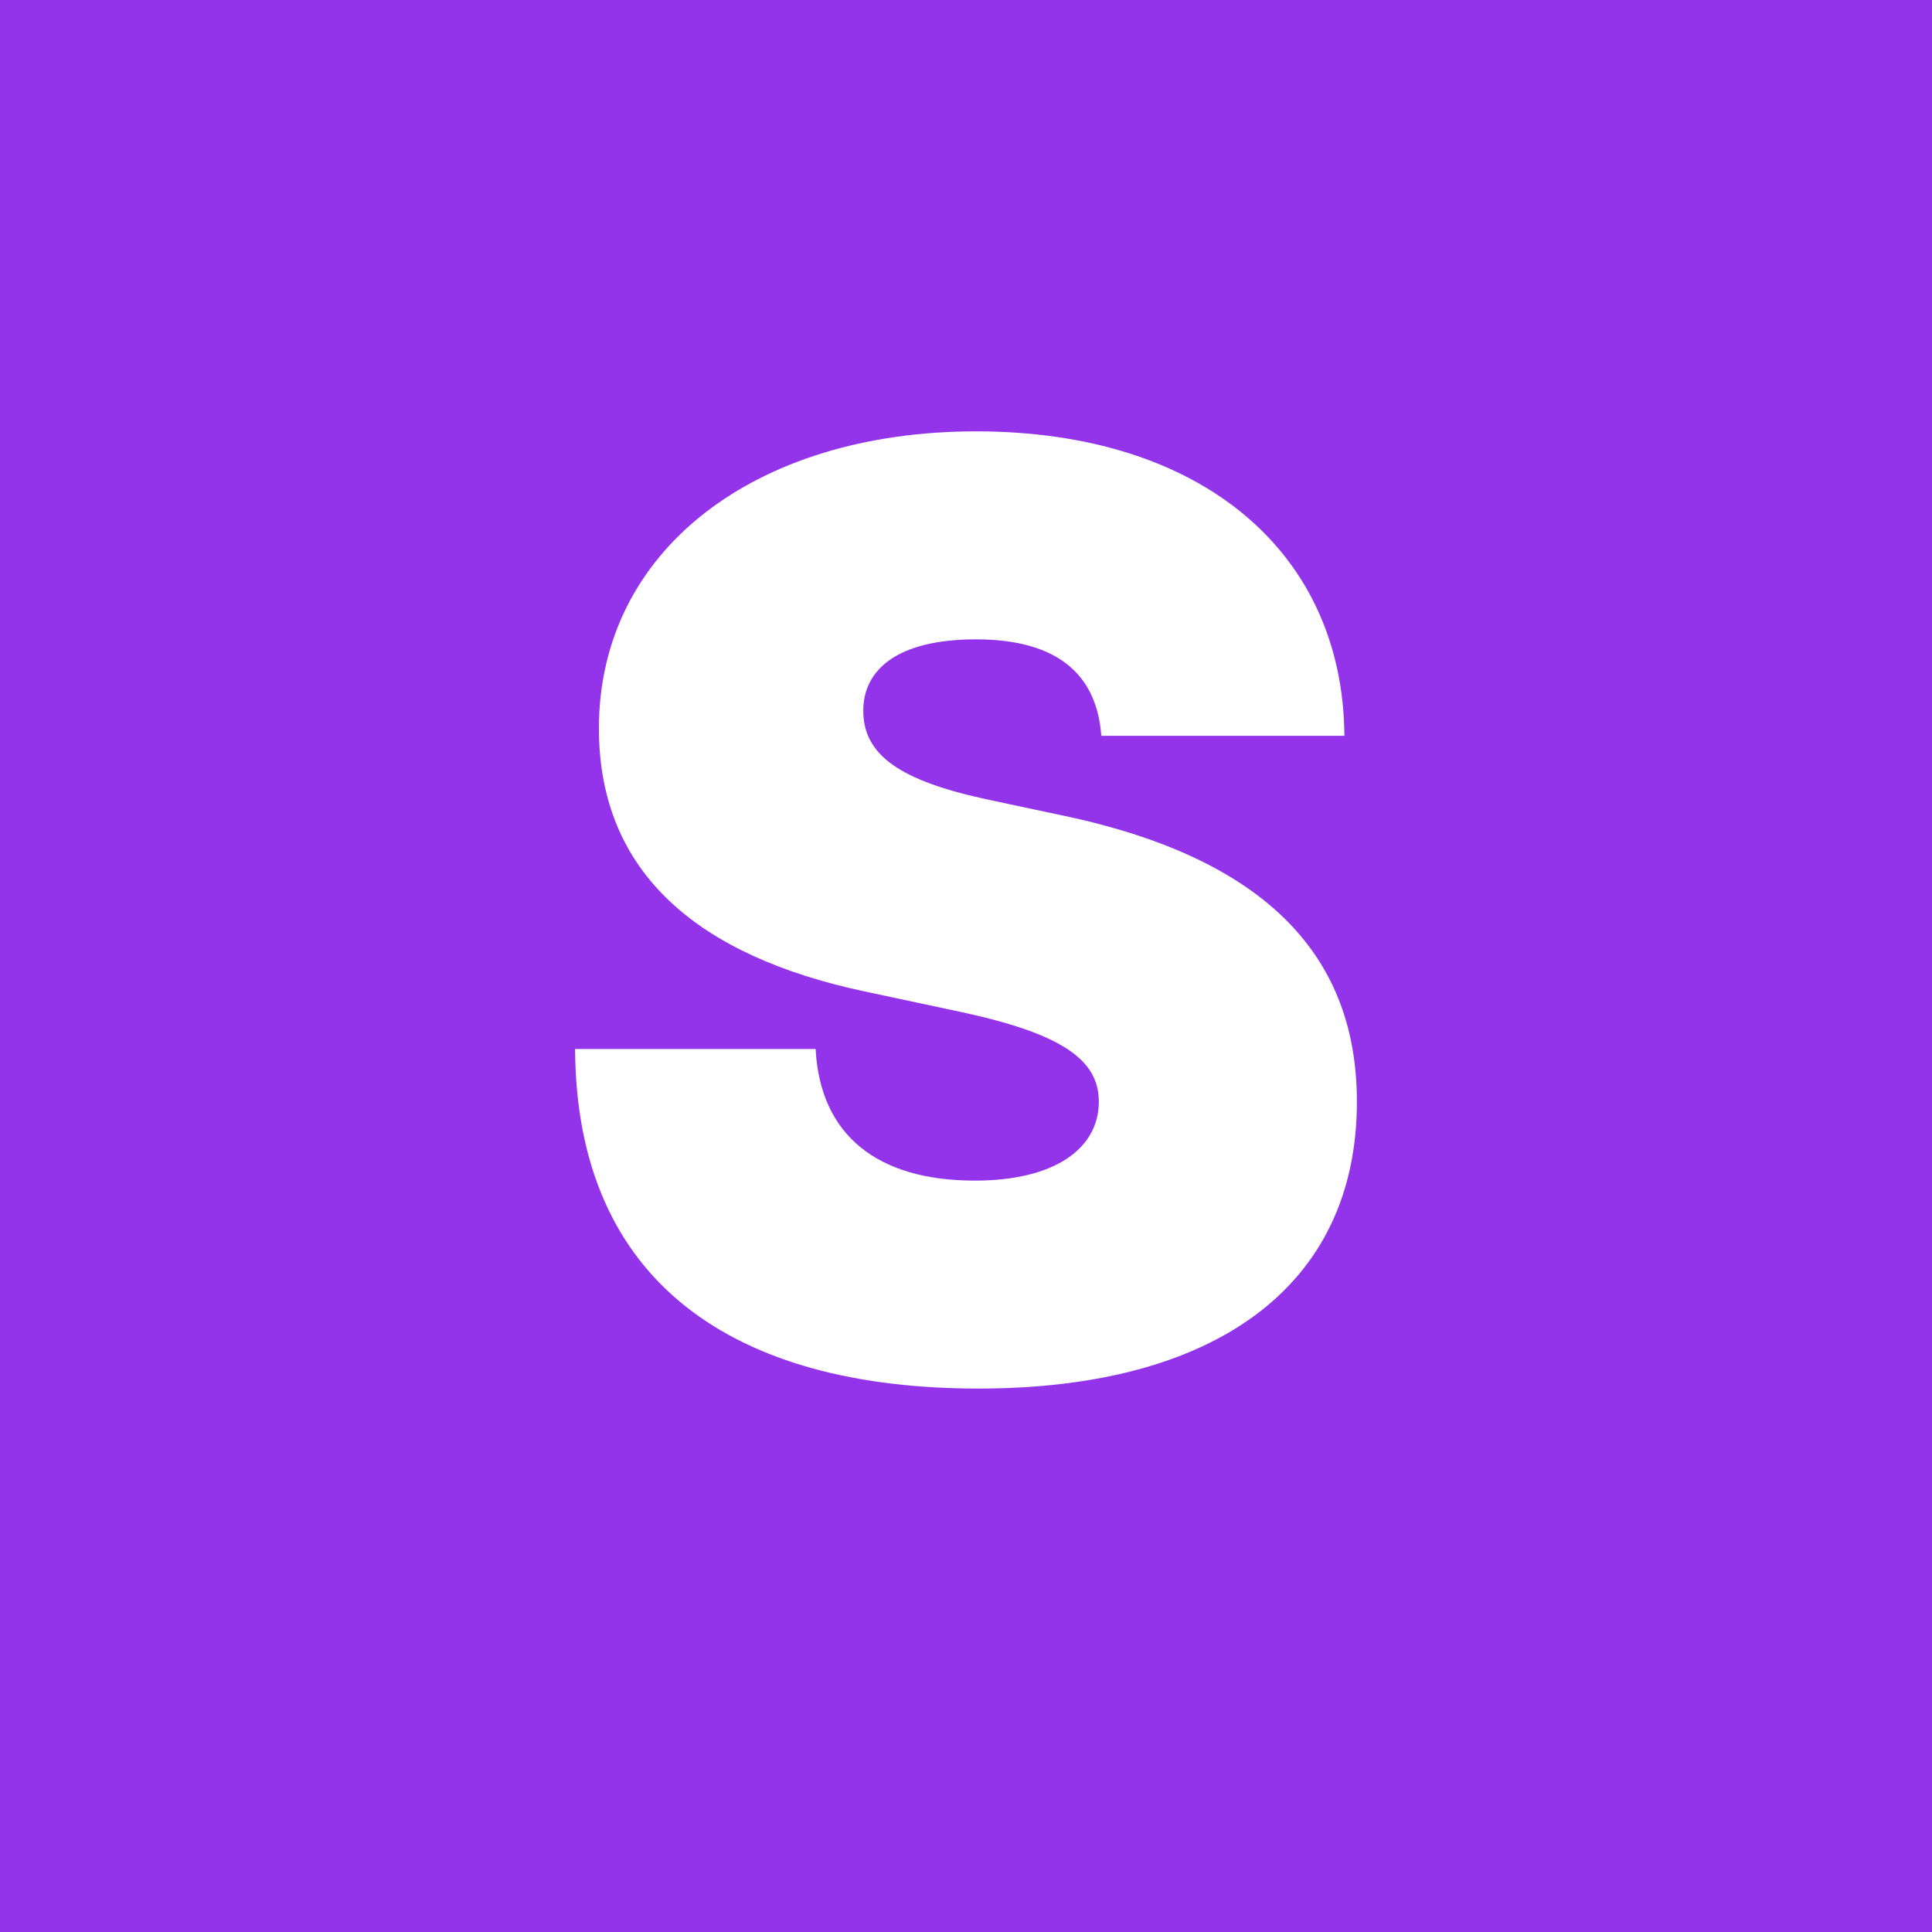
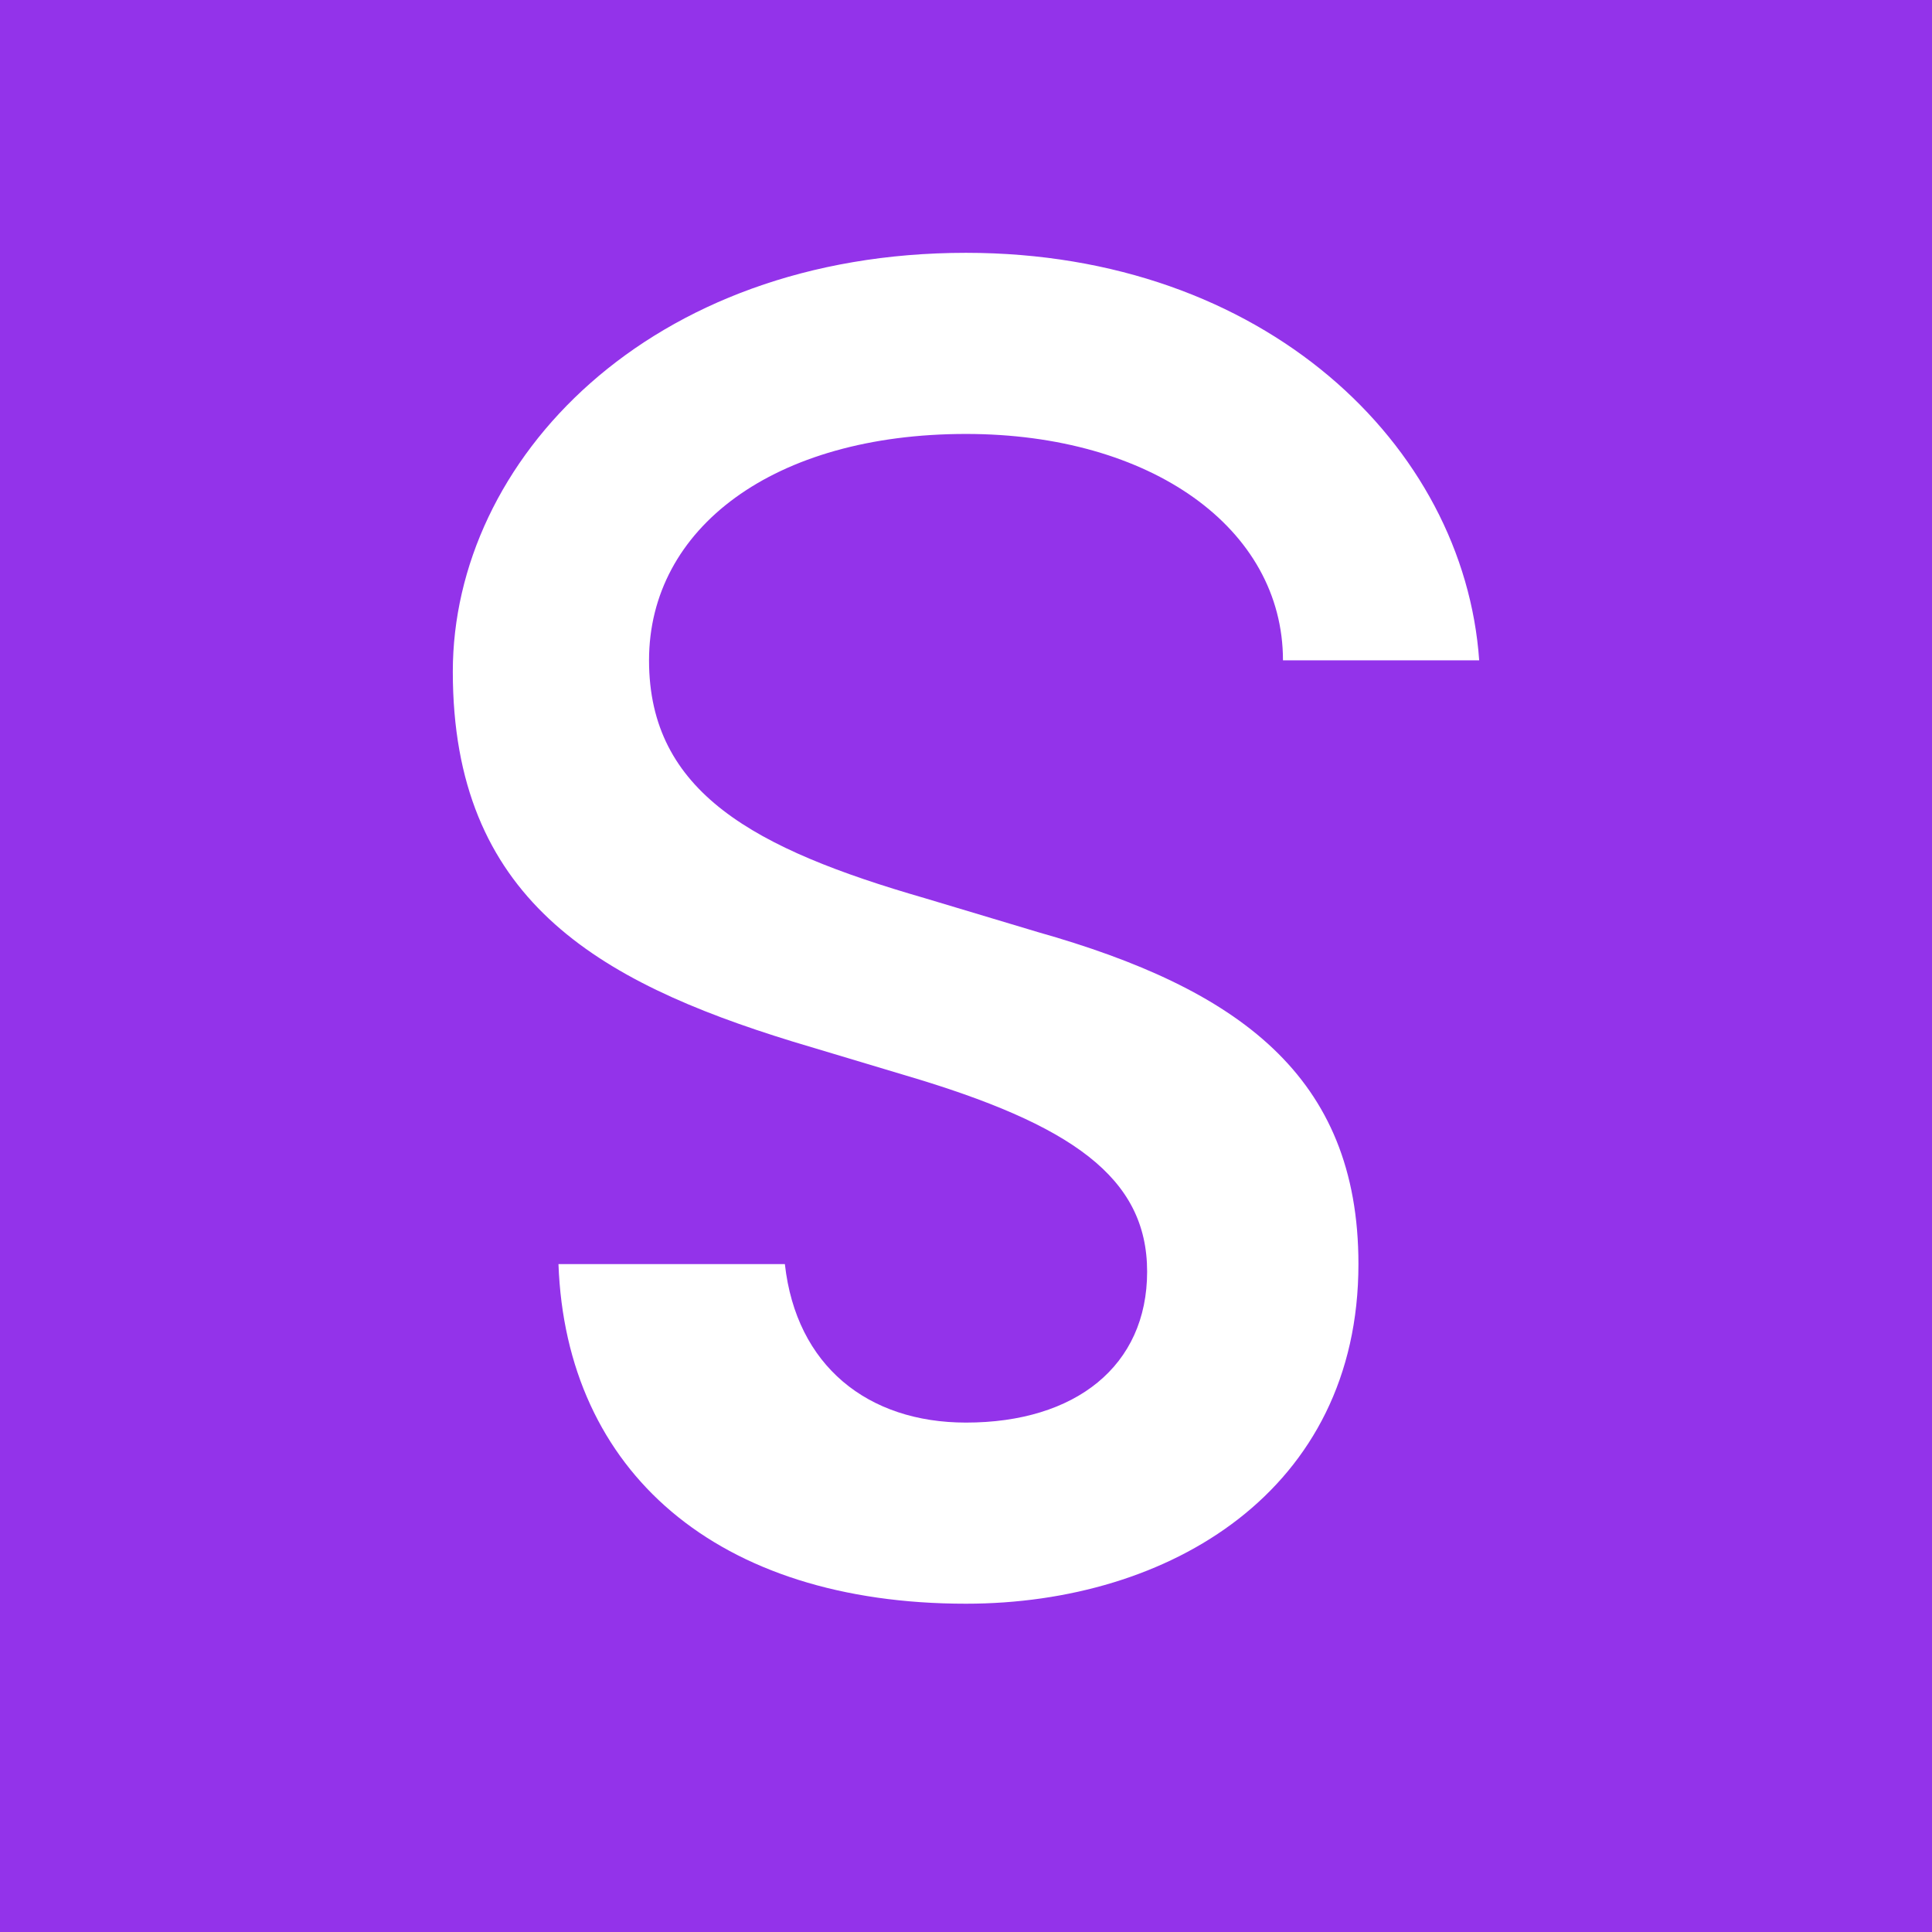
<svg xmlns="http://www.w3.org/2000/svg" viewBox="0 0 512 512" width="512" height="512">
  <rect width="512" height="512" fill="#9333ea" />
-   <text x="256" y="365" font-family="-apple-system, BlinkMacSystemFont, 'SF Pro Display', 'SF Pro Text', 'Inter', 'Roboto', 'Helvetica Neue', sans-serif" font-size="340" font-weight="900" fill="#ffffff" text-anchor="middle">S</text>
+   <path fill="#ffffff" d="M 340,175 C 340,140 305,115 256,115 C 205,115 172,140 172,175 C 172,210 200,225 245,238 L 275,247 C 328,262 360,285 360,335 C 360,395 310,425 256,425 C 190,425 150,390 148,335 L 208,335 C 211,362 230,377 256,377 C 285,377 304,362 304,337 C 304,312 284,298 240,285 L 210,276 C 158,260 120,238 120,178 C 120,122 172,67 256,67 C 335,67 388,118 392,175 Z" />
</svg>
